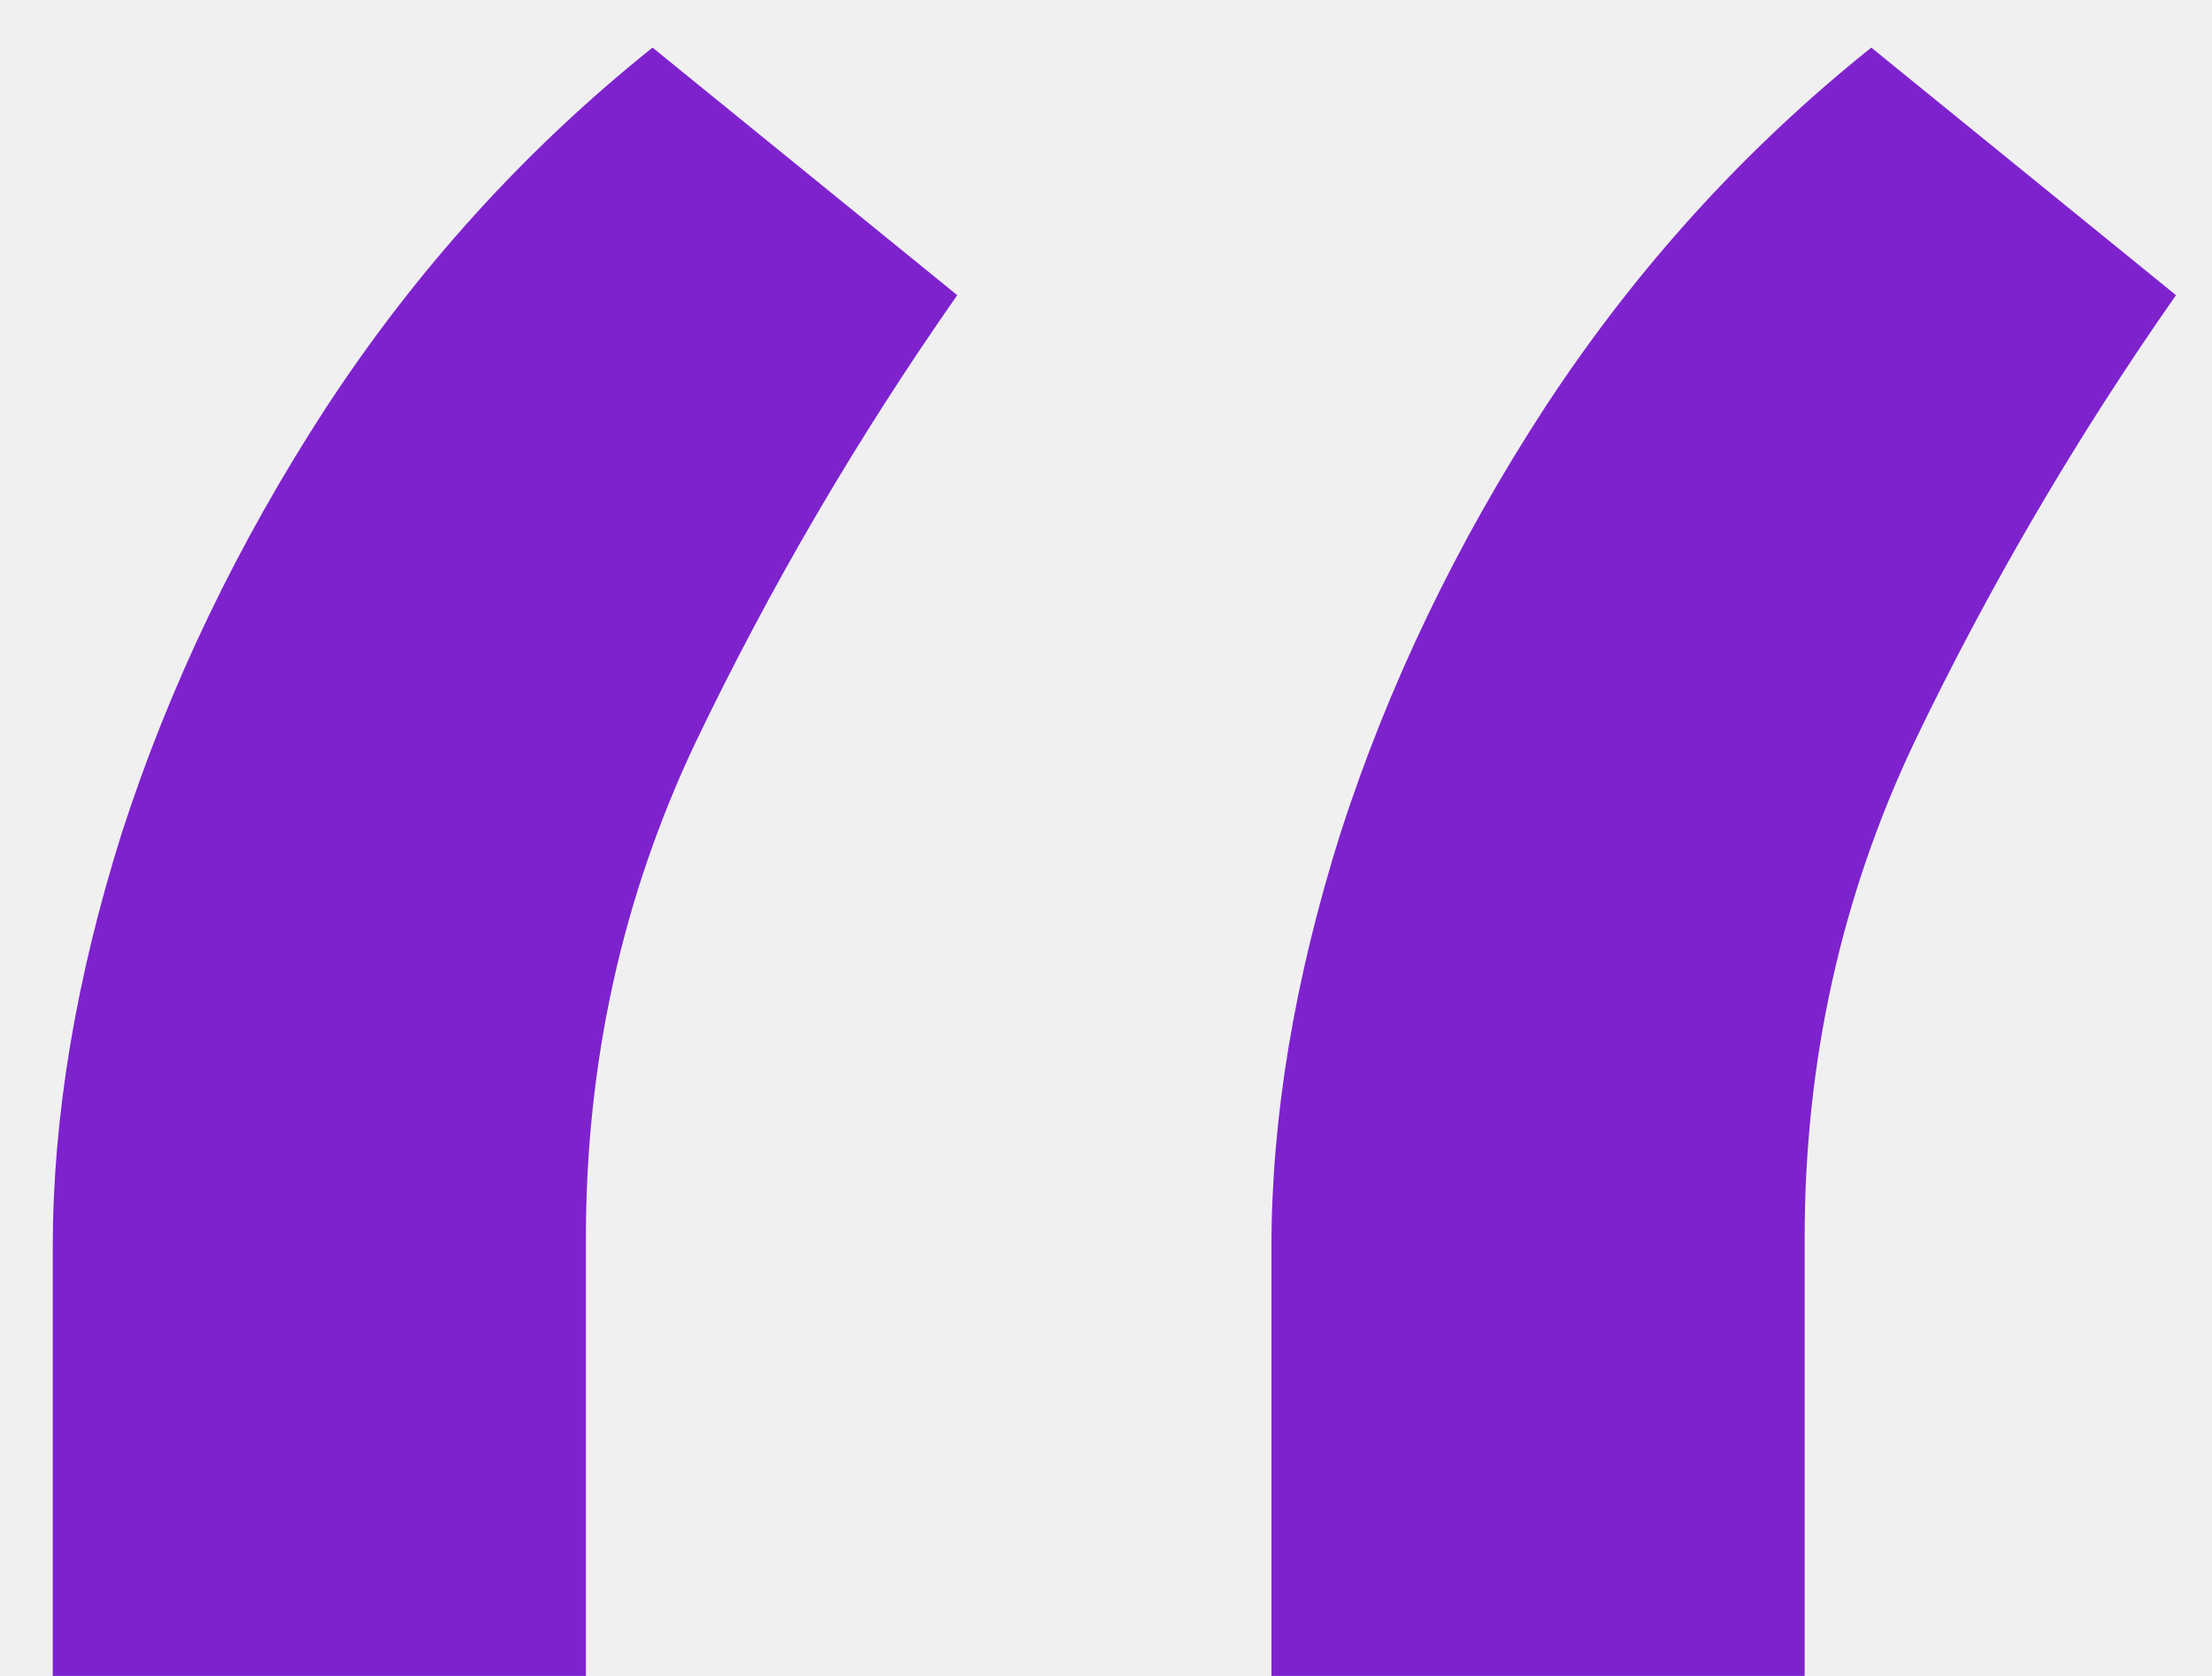
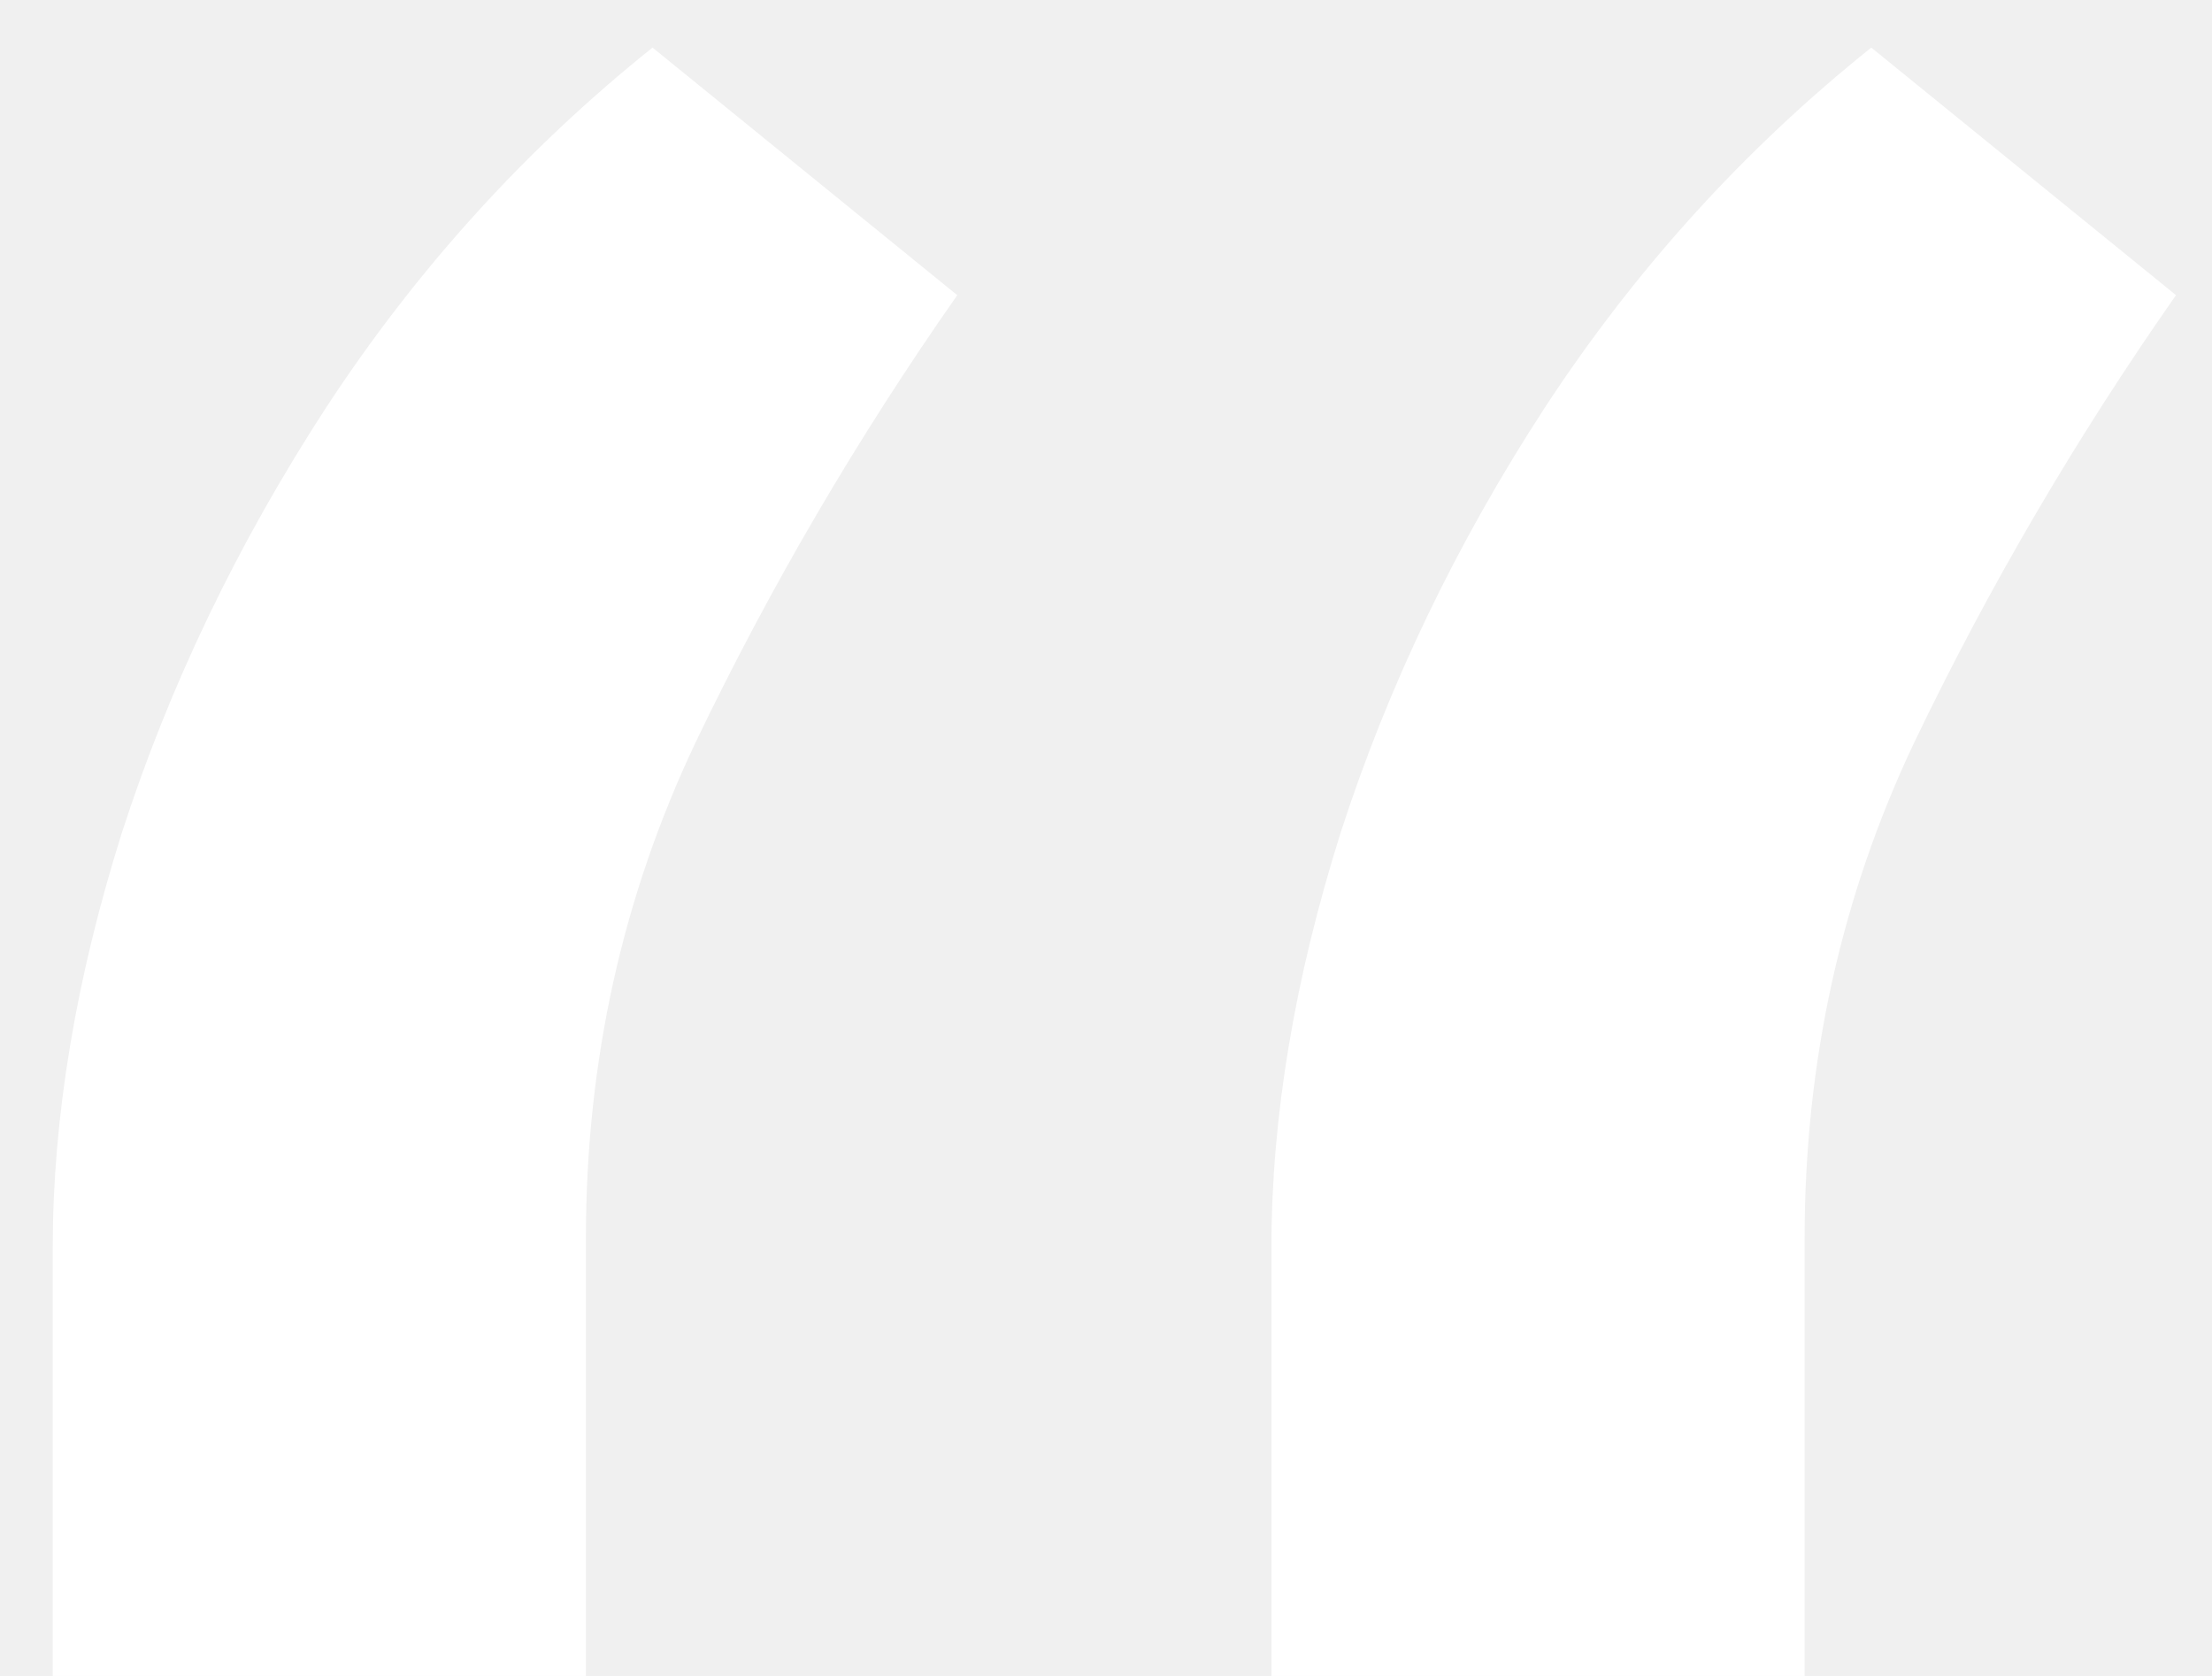
<svg xmlns="http://www.w3.org/2000/svg" width="33" height="25" viewBox="0 0 33 25" fill="none">
-   <path d="M0.787 25V18.608C0.787 16.667 1.13 14.607 1.816 12.429C2.527 10.227 3.545 8.108 4.87 6.072C6.22 4.013 7.841 2.225 9.735 0.71L14.281 4.403C12.789 6.534 11.487 8.759 10.375 11.079C9.286 13.376 8.741 15.838 8.741 18.466V25H0.787ZM18.968 25V18.608C18.968 16.667 19.312 14.607 19.998 12.429C20.709 10.227 21.726 8.108 23.052 6.072C24.402 4.013 26.023 2.225 27.917 0.71L32.463 4.403C30.971 6.534 29.669 8.759 28.556 11.079C27.467 13.376 26.923 15.838 26.923 18.466V25H18.968Z" fill="#7E22CE" />
+   <path d="M0.787 25V18.608C0.787 16.667 1.13 14.607 1.816 12.429C2.527 10.227 3.545 8.108 4.87 6.072C6.22 4.013 7.841 2.225 9.735 0.71L14.281 4.403C12.789 6.534 11.487 8.759 10.375 11.079C9.286 13.376 8.741 15.838 8.741 18.466V25H0.787ZM18.968 25V18.608C18.968 16.667 19.312 14.607 19.998 12.429C20.709 10.227 21.726 8.108 23.052 6.072C24.402 4.013 26.023 2.225 27.917 0.71L32.463 4.403C30.971 6.534 29.669 8.759 28.556 11.079C27.467 13.376 26.923 15.838 26.923 18.466V25H18.968Z" fill="#fff" />
</svg>
